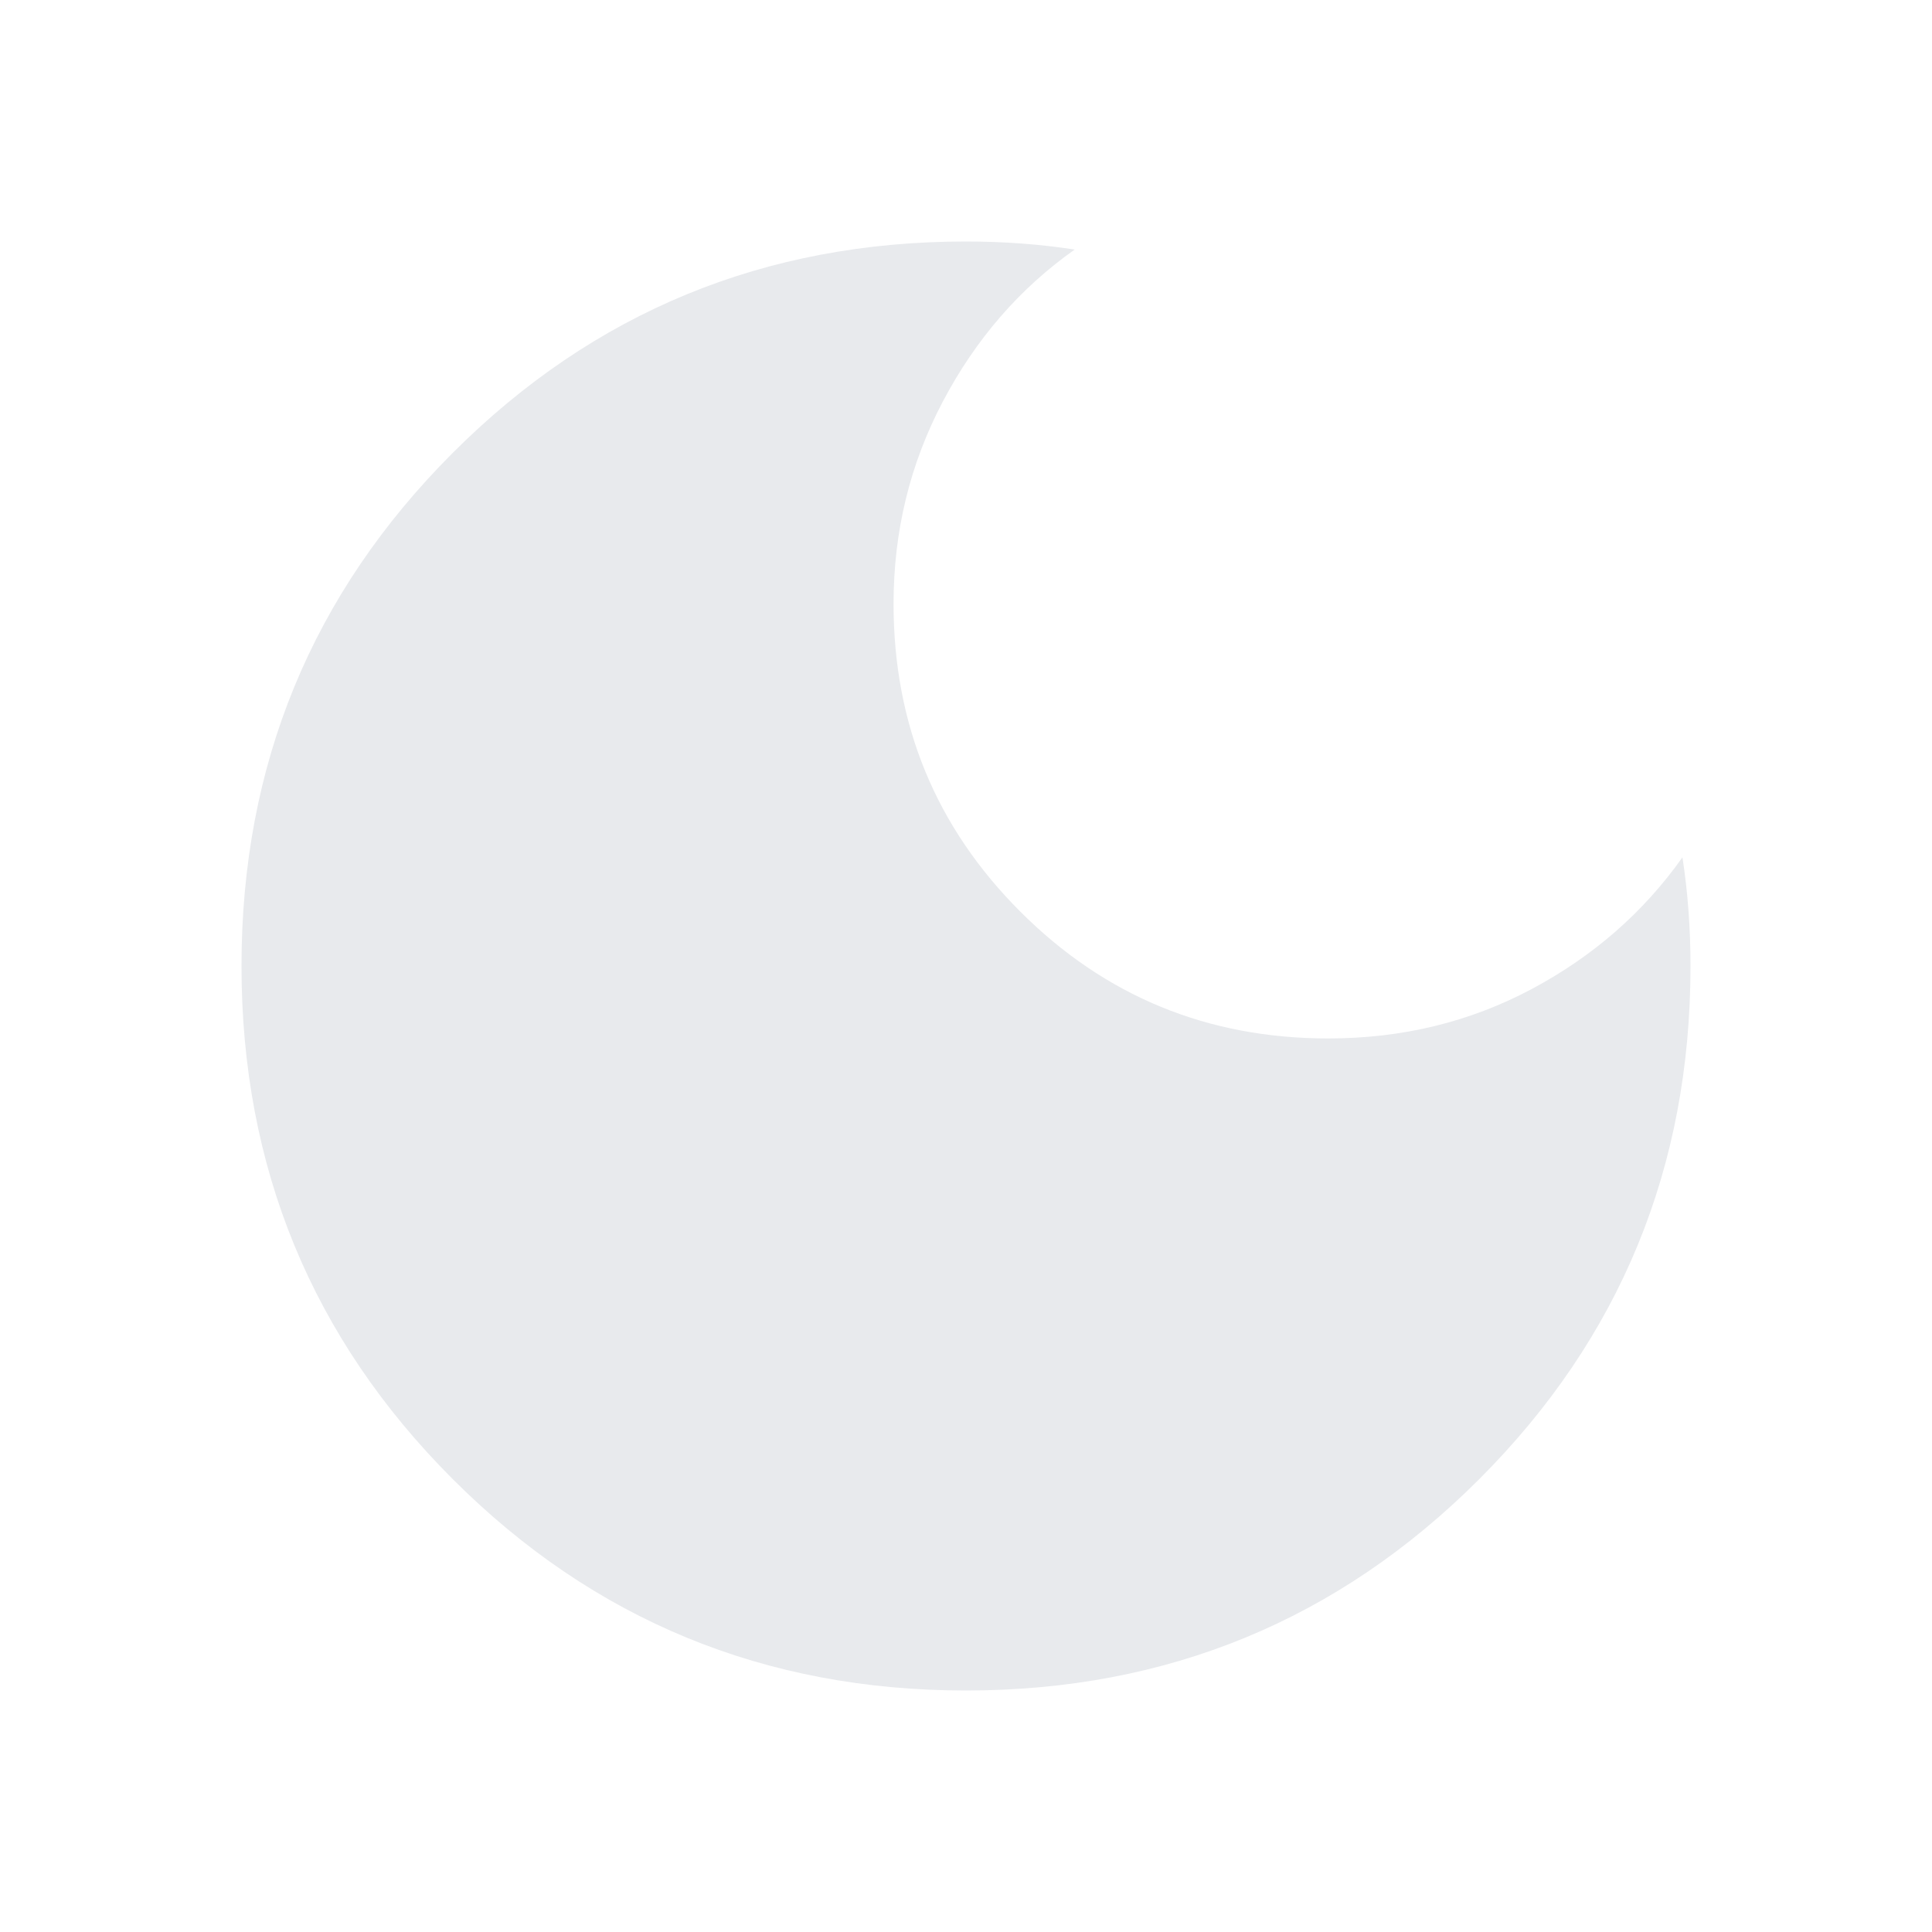
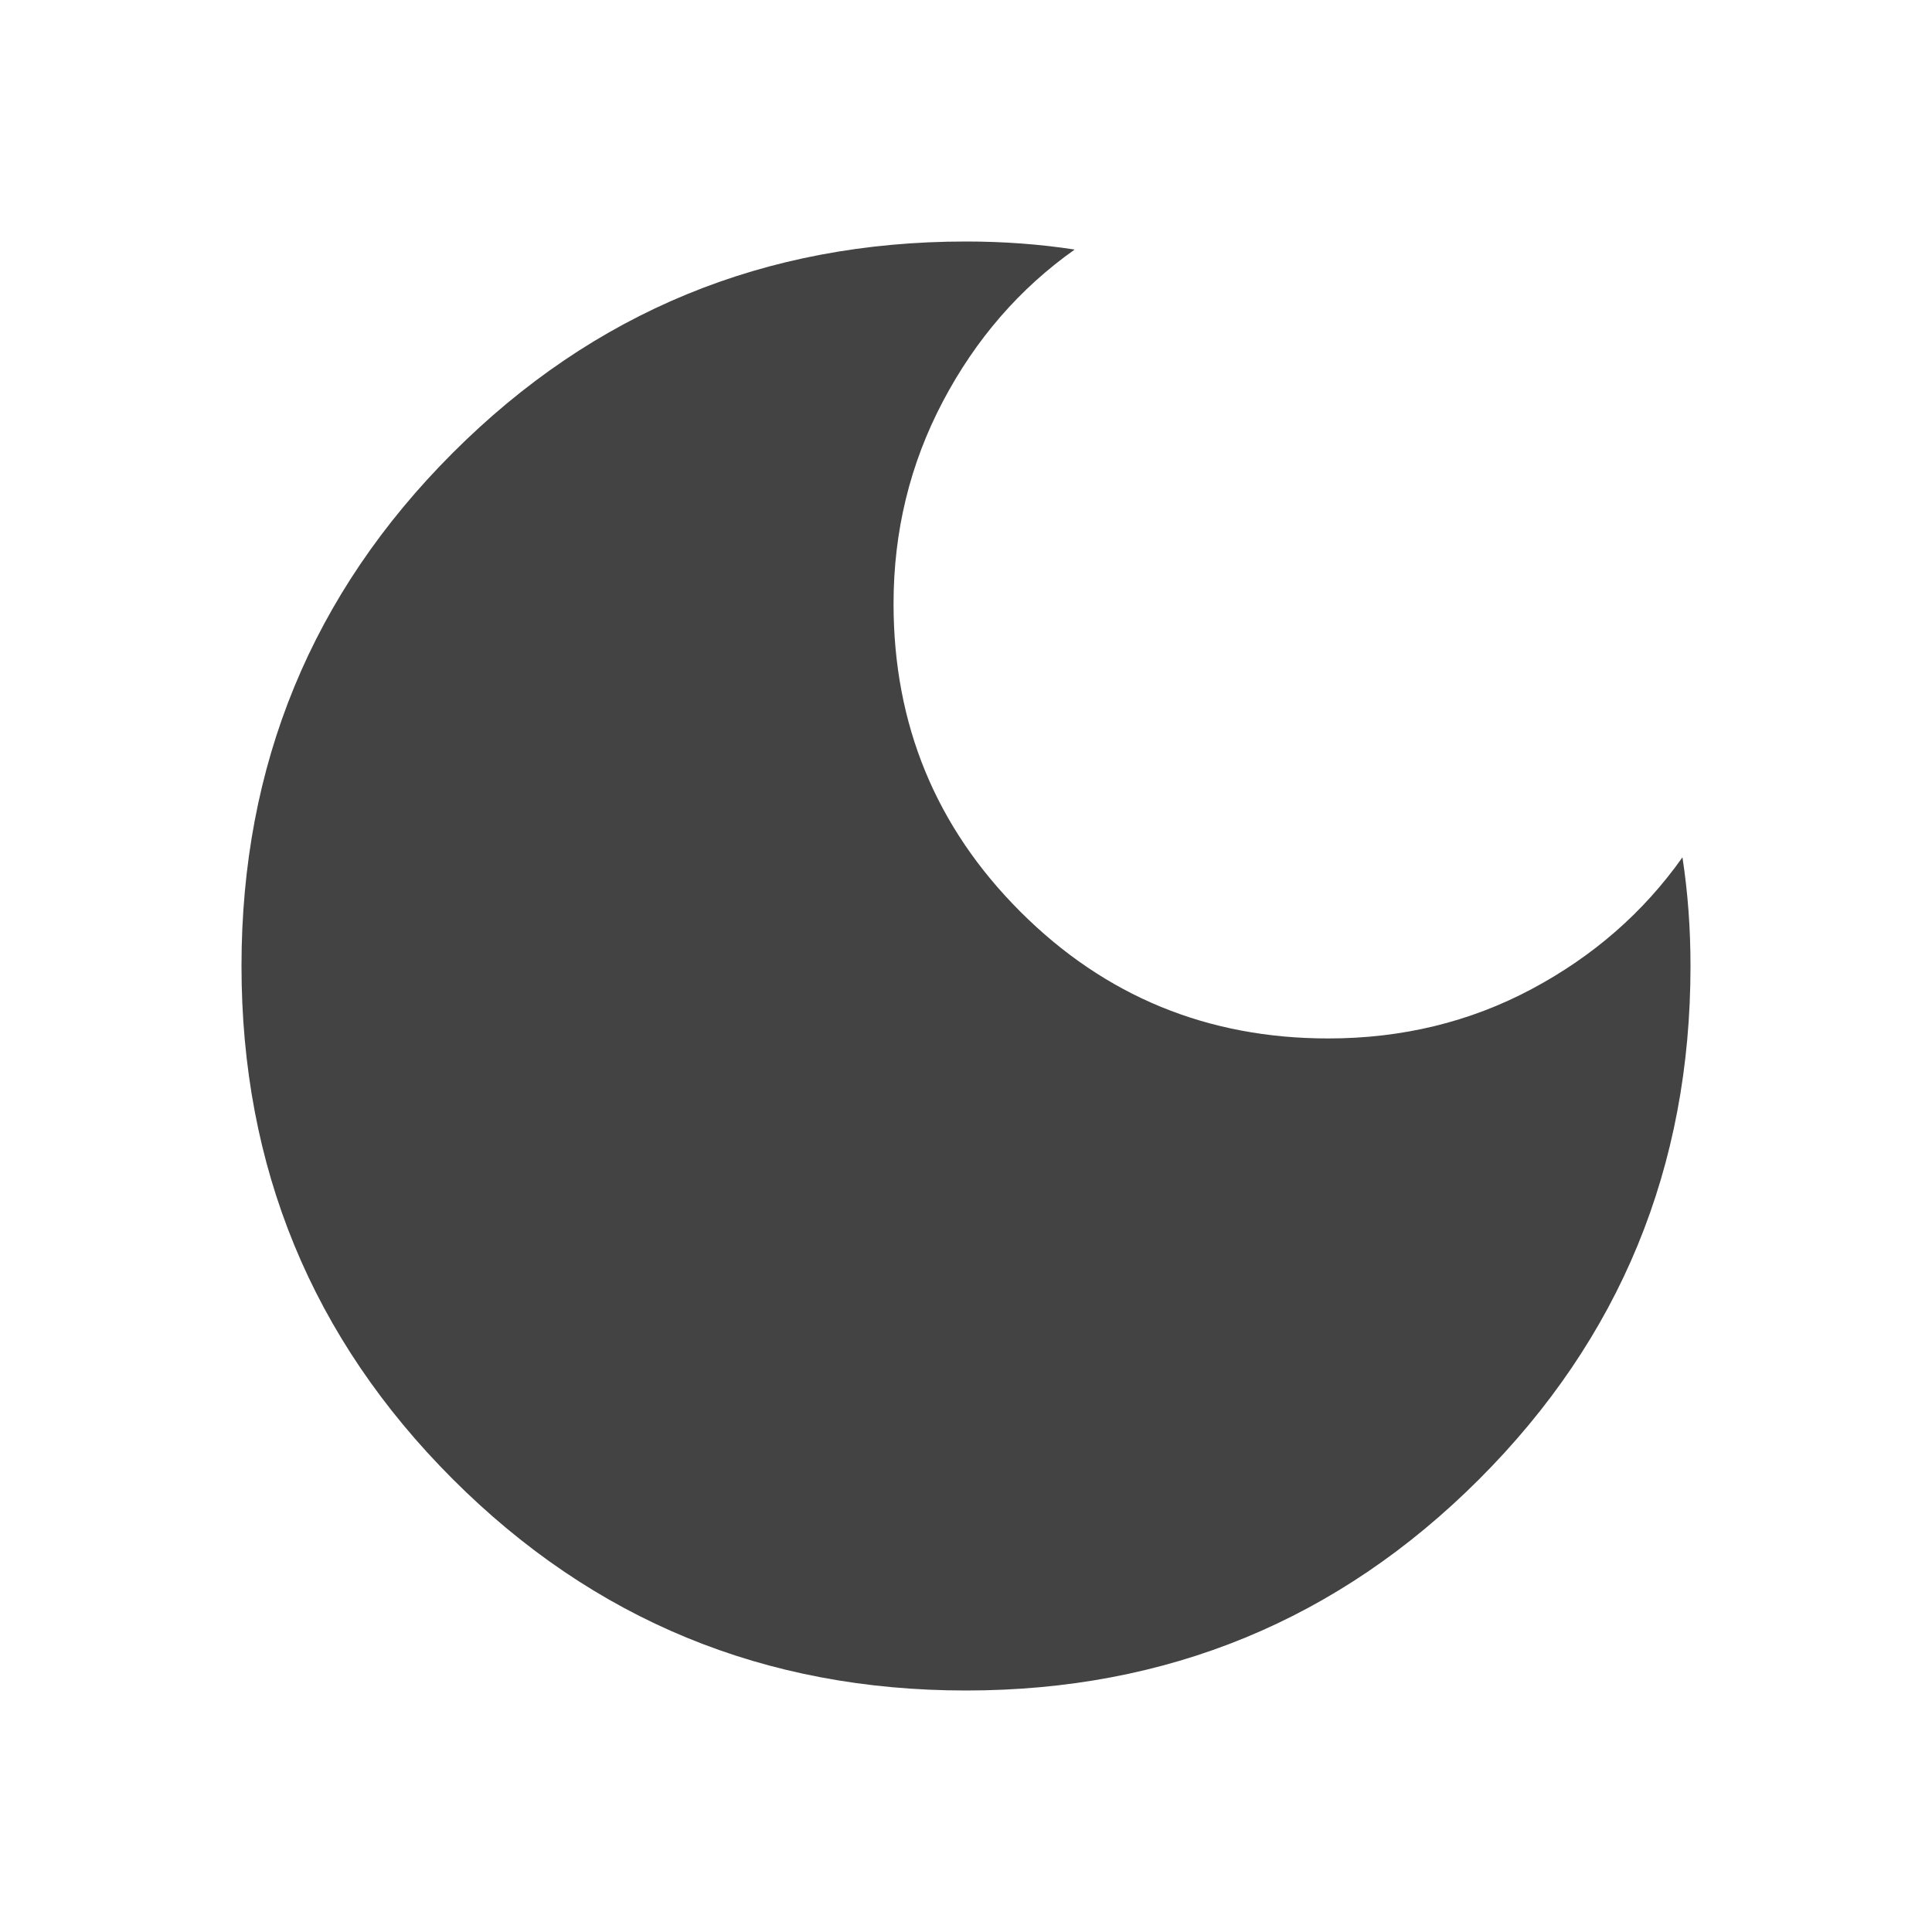
- <svg xmlns="http://www.w3.org/2000/svg" height="24px" viewBox="0 -960 960 960" width="24px" fill="#e8eaed">
+ <svg xmlns="http://www.w3.org/2000/svg" height="24px" viewBox="0 -960 960 960" width="24px" fill="#434343">
  <path d="M480-120q-150 0-255-105T120-480q0-150 105-255t255-105q14 0 27.5 1t26.5 3q-41 29-65.5 75.5T444-660q0 90 63 153t153 63q55 0 101-24.5t75-65.5q2 13 3 26.5t1 27.5q0 150-105 255T480-120Z" />
</svg>
